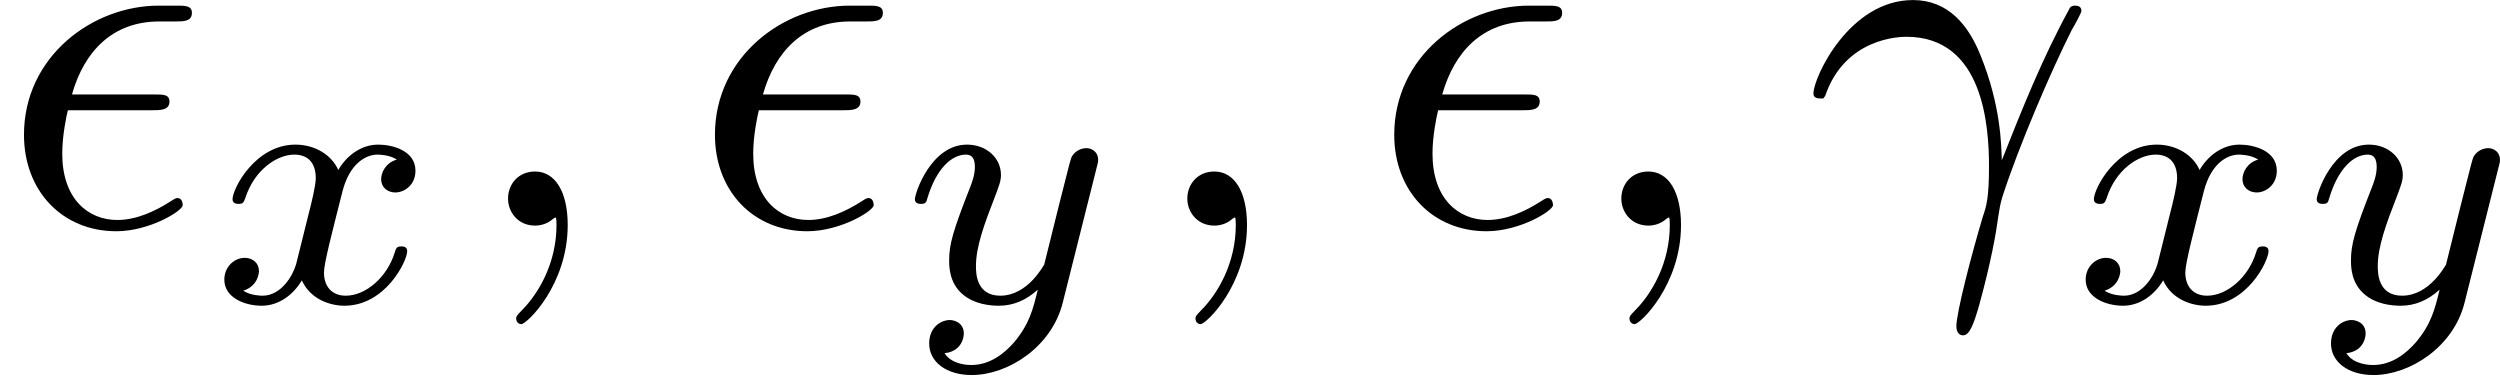
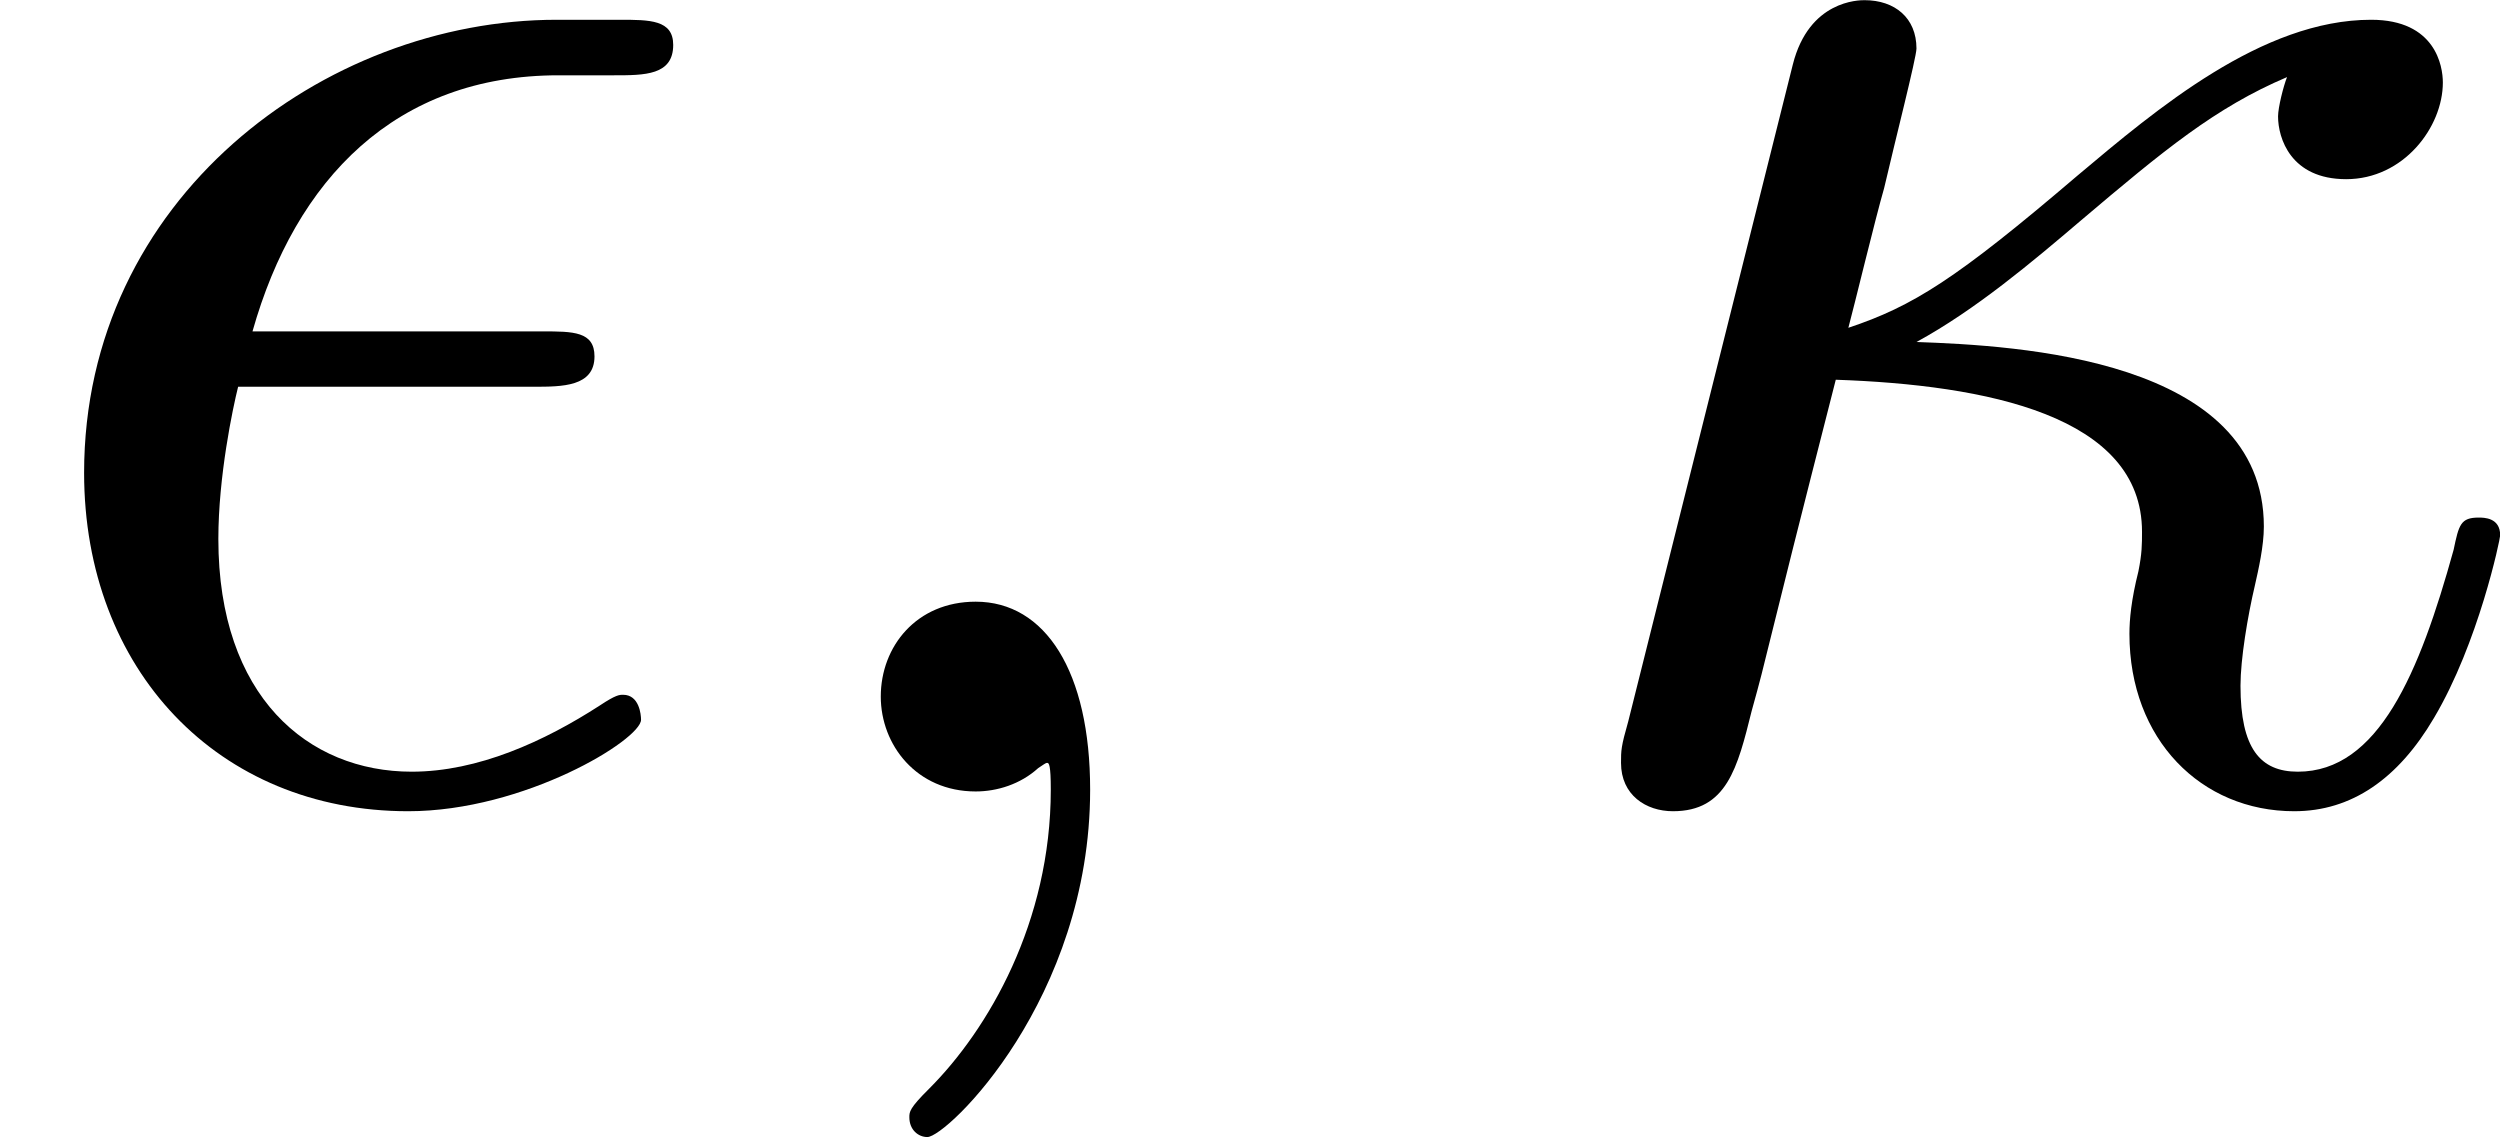
- <svg xmlns="http://www.w3.org/2000/svg" xmlns:xlink="http://www.w3.org/1999/xlink" version="1.1" width="48.801pt" height="7.321pt" viewBox="-3.056 58.361 48.801 7.321">
+ <svg xmlns="http://www.w3.org/2000/svg" xmlns:xlink="http://www.w3.org/1999/xlink" version="1.1" width="13.911pt" height="6.326pt" viewBox="-3.056 58.361 13.911 6.326">
  <defs>
-     <path id="g4-13" d="M.408-2.531C.797-3.676 1.883-3.686 1.993-3.686C3.497-3.686 3.606-1.943 3.606-1.156C3.606-.548 3.557-.379 3.487-.179C3.268 .548 2.969 1.704 2.969 1.963C2.969 2.072 3.019 2.142 3.098 2.142C3.228 2.142 3.308 1.923 3.417 1.544C3.646 .707 3.746 .139 3.786-.169C3.806-.299 3.826-.428 3.866-.558C4.184-1.544 4.822-3.029 5.22-3.816C5.29-3.935 5.41-4.154 5.41-4.194C5.41-4.294 5.31-4.294 5.29-4.294C5.26-4.294 5.2-4.294 5.171-4.224C4.653-3.278 4.254-2.281 3.856-1.275C3.846-1.584 3.836-2.341 3.447-3.308C3.208-3.915 2.809-4.403 2.122-4.403C.877-4.403 .179-2.889 .179-2.58C.179-2.481 .269-2.481 .369-2.481L.408-2.531Z" />
    <path id="g4-15" d="M2.969-2.252C3.128-2.252 3.308-2.252 3.308-2.421C3.308-2.56 3.188-2.56 3.019-2.56H1.405C1.644-3.407 2.202-3.985 3.108-3.985H3.417C3.587-3.985 3.746-3.985 3.746-4.154C3.746-4.294 3.616-4.294 3.447-4.294H3.098C1.803-4.294 .468-3.298 .468-1.773C.468-.677 1.215 .11 2.271 .11C2.919 .11 3.567-.289 3.567-.399C3.567-.428 3.557-.538 3.467-.538C3.447-.538 3.427-.538 3.337-.478C3.029-.279 2.66-.11 2.291-.11C1.714-.11 1.215-.528 1.215-1.405C1.215-1.753 1.295-2.132 1.325-2.252H2.969Z" />
+     <path id="g4-20" d="M.588-.389C.548-.249 .548-.229 .548-.159C.548 .02 .687 .11 .837 .11C1.136 .11 1.196-.13 1.275-.448C1.375-.807 1.315-.618 1.743-2.291C2.58-2.262 3.447-2.092 3.447-1.445C3.447-1.375 3.447-1.325 3.427-1.225C3.387-1.066 3.377-.956 3.377-.877C3.377-.289 3.776 .11 4.294 .11C4.613 .11 4.872-.07 5.071-.408C5.32-.827 5.44-1.405 5.44-1.425C5.44-1.524 5.35-1.524 5.32-1.524C5.22-1.524 5.21-1.484 5.181-1.345C4.991-.658 4.762-.11 4.314-.11C4.105-.11 3.995-.239 3.995-.588C3.995-.737 4.035-.976 4.075-1.146C4.095-1.235 4.125-1.365 4.125-1.474C4.125-2.411 2.75-2.481 2.192-2.501C2.521-2.68 2.839-2.949 3.108-3.178C3.567-3.567 3.856-3.806 4.254-3.975C4.234-3.925 4.204-3.806 4.204-3.756C4.204-3.636 4.274-3.407 4.583-3.407C4.902-3.407 5.121-3.696 5.121-3.945C5.121-4.035 5.081-4.294 4.722-4.294C4.115-4.294 3.527-3.796 3.088-3.427C2.411-2.849 2.172-2.7 1.813-2.58C1.843-2.69 1.963-3.188 2.012-3.357C2.072-3.616 2.192-4.085 2.192-4.134C2.192-4.304 2.072-4.403 1.903-4.403C1.873-4.403 1.594-4.403 1.504-4.045L.588-.389Z" />
    <path id="g4-59" d="M2.022-.01C2.022-.667 1.773-1.056 1.385-1.056C1.056-1.056 .857-.807 .857-.528C.857-.259 1.056 0 1.385 0C1.504 0 1.634-.04 1.733-.13C1.763-.149 1.773-.159 1.783-.159S1.803-.149 1.803-.01C1.803 .727 1.455 1.325 1.126 1.654C1.016 1.763 1.016 1.783 1.016 1.813C1.016 1.883 1.066 1.923 1.116 1.923C1.225 1.923 2.022 1.156 2.022-.01Z" />
-     <path id="g5-120" d="M1.736-.739C1.667-.502 1.437-.126 1.081-.126C1.06-.126 .851-.126 .704-.223C.99-.314 1.011-.565 1.011-.607C1.011-.76 .893-.865 .732-.865C.537-.865 .335-.697 .335-.439C.335-.091 .725 .07 1.067 .07C1.388 .07 1.674-.133 1.848-.425C2.015-.056 2.399 .07 2.678 .07C3.48 .07 3.905-.802 3.905-.997C3.905-1.088 3.815-1.088 3.794-1.088C3.696-1.088 3.689-1.053 3.661-.969C3.515-.488 3.096-.126 2.706-.126C2.427-.126 2.28-.314 2.28-.579C2.28-.76 2.448-1.395 2.643-2.169C2.783-2.706 3.096-2.88 3.327-2.88C3.34-2.88 3.557-2.88 3.703-2.783C3.48-2.72 3.396-2.525 3.396-2.399C3.396-2.246 3.515-2.141 3.675-2.141S4.066-2.273 4.066-2.566C4.066-2.957 3.619-3.075 3.34-3.075C2.992-3.075 2.713-2.845 2.559-2.58C2.434-2.866 2.113-3.075 1.723-3.075C.941-3.075 .495-2.218 .495-2.008C.495-1.918 .593-1.918 .614-1.918C.704-1.918 .711-1.946 .746-2.036C.921-2.58 1.36-2.88 1.702-2.88C1.932-2.88 2.12-2.755 2.12-2.42C2.12-2.28 2.036-1.932 1.974-1.695L1.736-.739Z" />
-     <path id="g5-121" d="M3.877-2.629C3.905-2.727 3.905-2.741 3.905-2.783C3.905-2.922 3.794-3.006 3.675-3.006C3.599-3.006 3.466-2.971 3.389-2.838C3.368-2.797 3.313-2.573 3.278-2.434L3.131-1.855C3.089-1.688 2.873-.809 2.852-.732C2.845-.732 2.538-.126 1.995-.126C1.52-.126 1.52-.579 1.52-.704C1.52-1.081 1.681-1.52 1.89-2.057C1.974-2.28 2.008-2.364 2.008-2.483C2.008-2.817 1.723-3.075 1.346-3.075C.642-3.075 .328-2.127 .328-2.008C.328-1.918 .425-1.918 .446-1.918C.544-1.918 .551-1.953 .572-2.029C.746-2.608 1.046-2.88 1.325-2.88C1.444-2.88 1.499-2.803 1.499-2.636C1.499-2.476 1.437-2.322 1.402-2.232C1.067-1.381 .997-1.123 .997-.816C.997-.697 .997-.37 1.269-.146C1.485 .035 1.778 .07 1.967 .07C2.246 .07 2.497-.035 2.727-.244C2.636 .139 2.559 .432 2.267 .781C2.078 .997 1.799 1.227 1.43 1.227C1.381 1.227 1.053 1.227 .907 .997C1.283 .955 1.283 .621 1.283 .614C1.283 .391 1.081 .349 1.011 .349C.837 .349 .607 .488 .607 .809C.607 1.165 .941 1.423 1.437 1.423C2.141 1.423 2.999 .879 3.215 .007L3.877-2.629Z" />
  </defs>
  <g id="page1">
    <use x="-3.056" y="62.765" xlink:href="#g4-15" />
-     <use x=".988" y="64.259" xlink:href="#g5-120" />
-     <use x="6.004" y="62.765" xlink:href="#g4-59" />
-     <use x="10.432" y="62.765" xlink:href="#g4-15" />
-     <use x="14.475" y="64.259" xlink:href="#g5-121" />
-     <use x="19.264" y="62.765" xlink:href="#g4-59" />
-     <use x="23.692" y="62.765" xlink:href="#g4-15" />
-     <use x="27.736" y="62.765" xlink:href="#g4-59" />
-     <use x="32.164" y="62.765" xlink:href="#g4-13" />
-     <use x="37.322" y="64.259" xlink:href="#g5-120" />
-     <use x="41.839" y="64.259" xlink:href="#g5-121" />
+     <use x=".988" y="62.765" xlink:href="#g4-59" />
+     <use x="5.416" y="62.765" xlink:href="#g4-20" />
  </g>
</svg>
